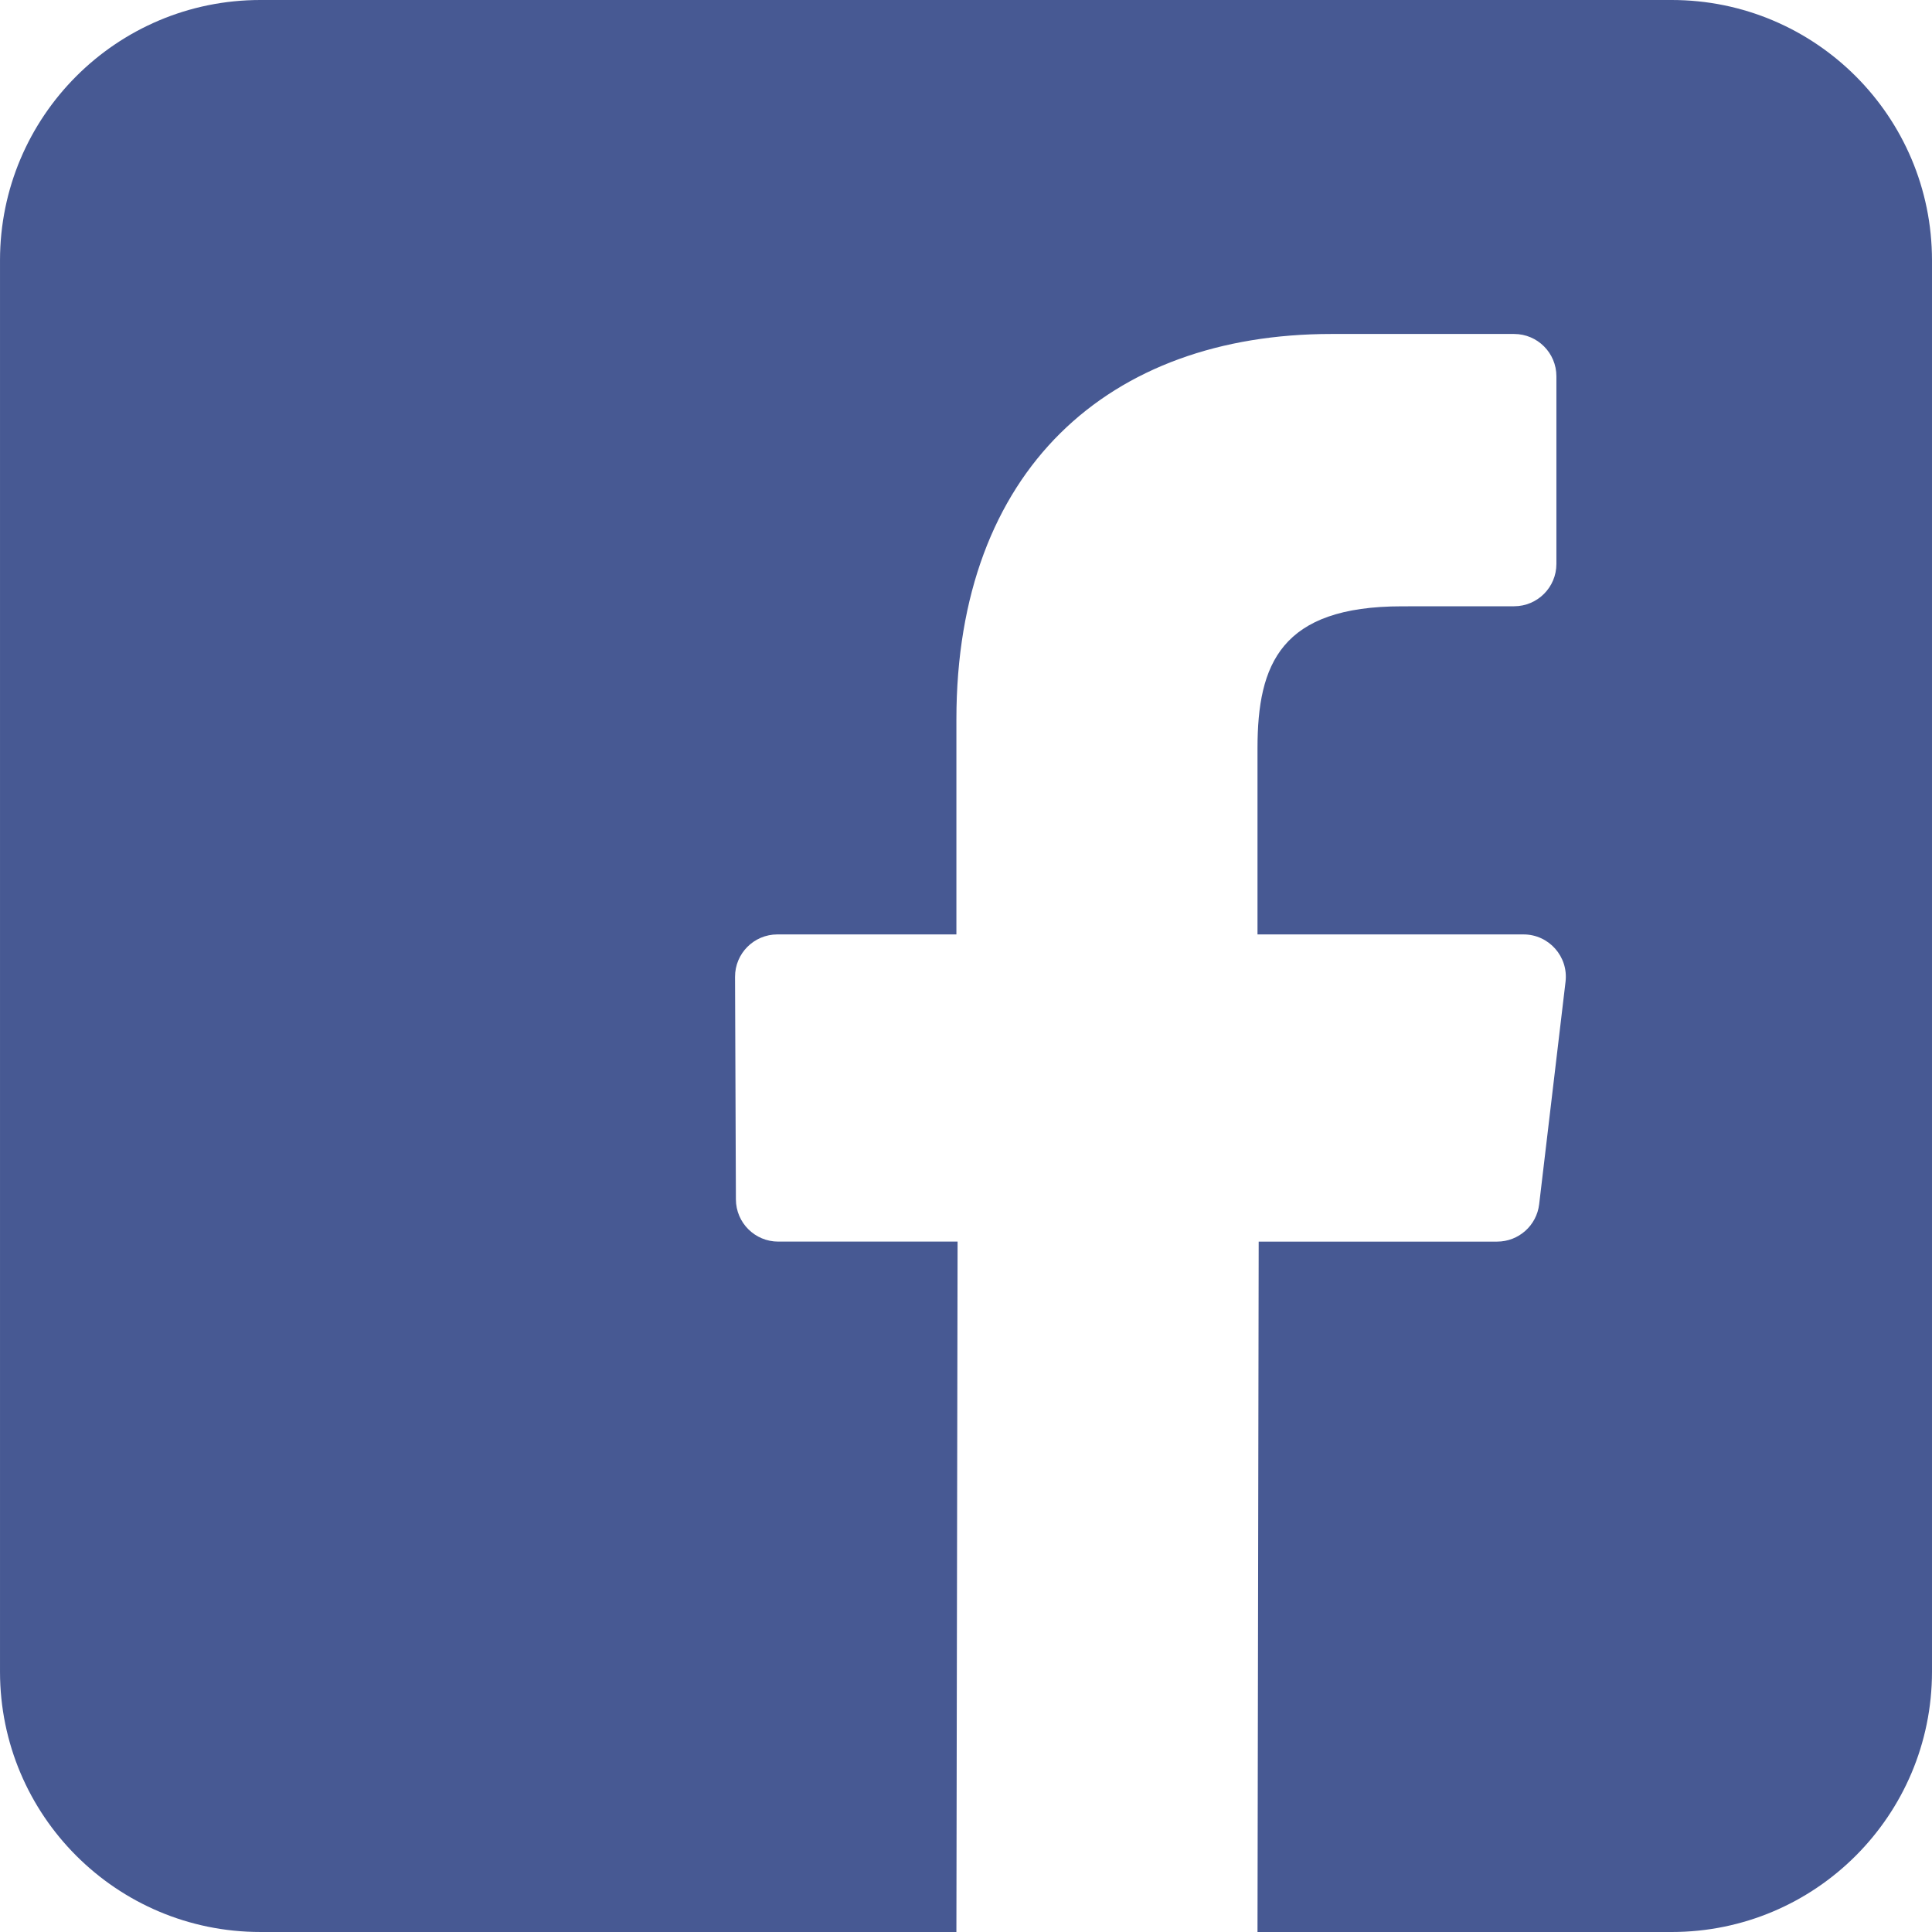
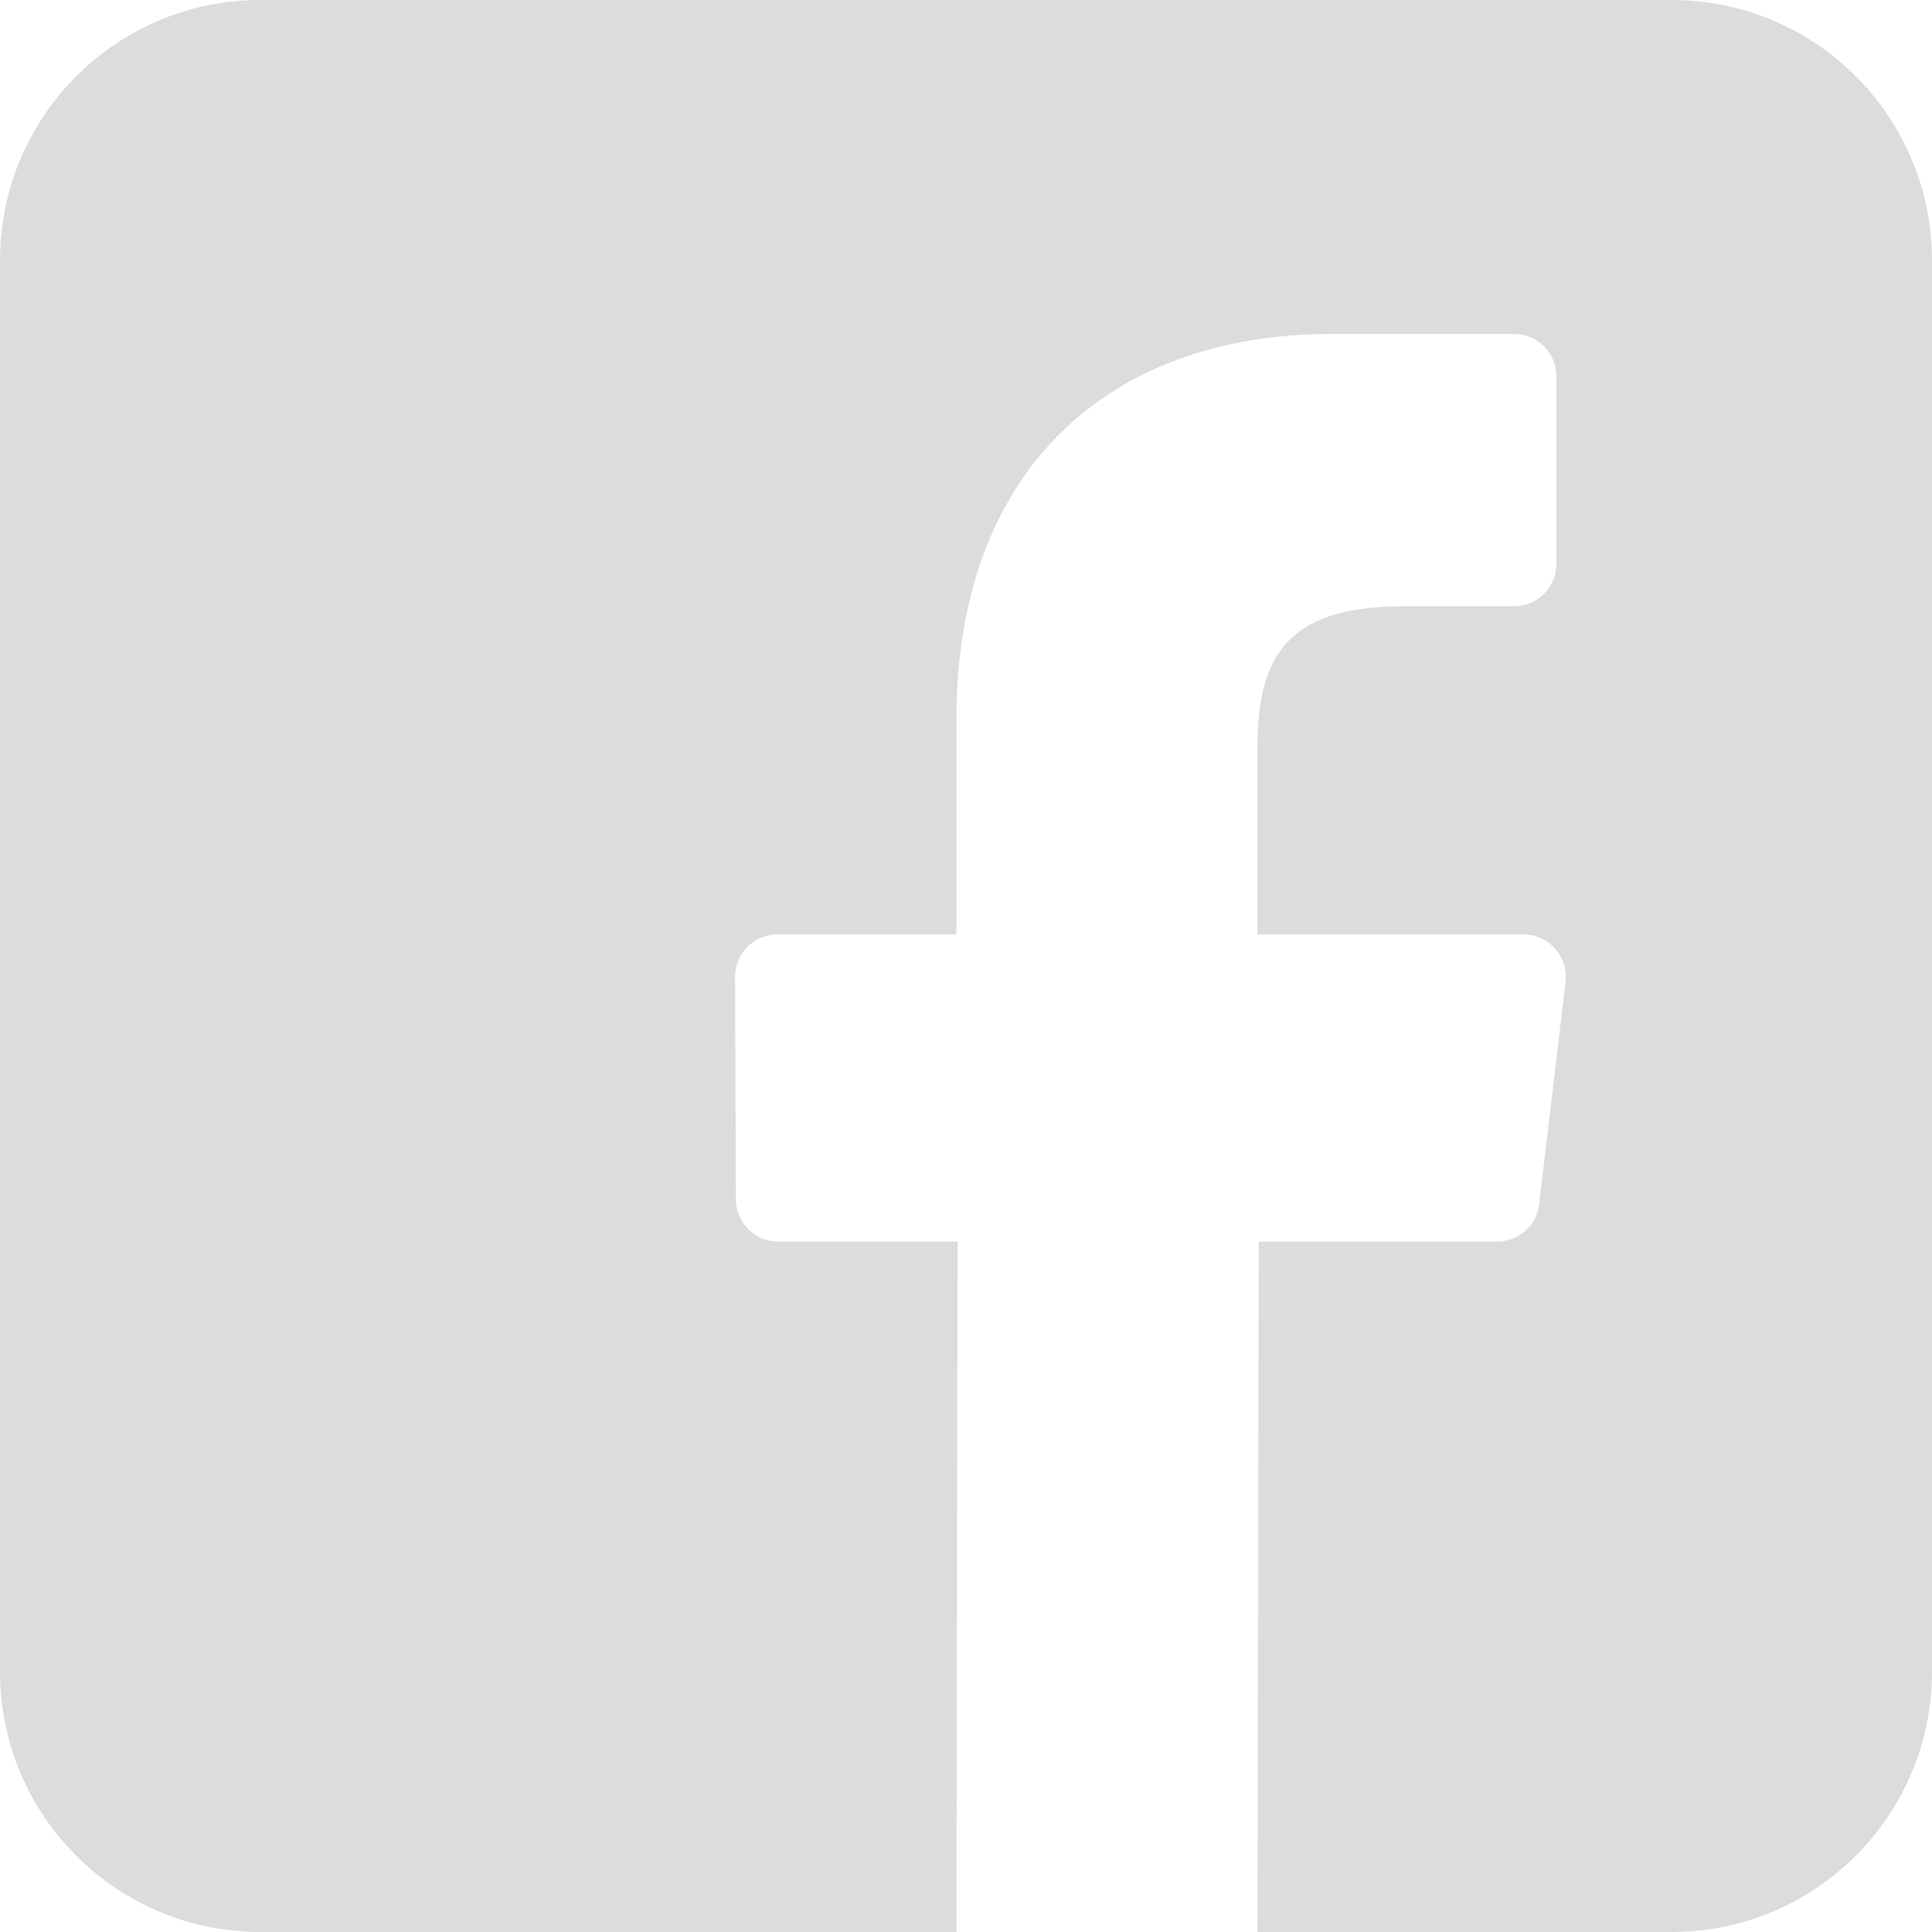
<svg xmlns="http://www.w3.org/2000/svg" version="1.1" id="Layer_1" x="0px" y="0px" viewBox="0 0 408.788 408.788" style="enable-background:new 0 0 408.788 408.788;" xml:space="preserve">
-   <path style="fill:#475993;" d="M353.701,0H55.087C24.665,0,0.002,24.662,0.002,55.085v298.616c0,30.423,24.662,55.085,55.085,55.085  h147.275l0.251-146.078h-37.951c-4.932,0-8.935-3.988-8.954-8.92l-0.182-47.087c-0.019-4.959,3.996-8.989,8.955-8.989h37.882  v-45.498c0-52.8,32.247-81.55,79.348-81.55h38.65c4.945,0,8.955,4.009,8.955,8.955v39.704c0,4.944-4.007,8.952-8.95,8.955  l-23.719,0.011c-25.615,0-30.575,12.172-30.575,30.035v39.389h56.285c5.363,0,9.524,4.683,8.892,10.009l-5.581,47.087  c-0.534,4.506-4.355,7.901-8.892,7.901h-50.453l-0.251,146.078h87.631c30.422,0,55.084-24.662,55.084-55.084V55.085  C408.786,24.662,384.124,0,353.701,0z" />
+   <path style="fill:#dcdcdc;" d="M353.701,0H55.087C24.665,0,0.002,24.662,0.002,55.085v298.616c0,30.423,24.662,55.085,55.085,55.085  h147.275l0.251-146.078h-37.951c-4.932,0-8.935-3.988-8.954-8.92l-0.182-47.087c-0.019-4.959,3.996-8.989,8.955-8.989h37.882  v-45.498c0-52.8,32.247-81.55,79.348-81.55h38.65c4.945,0,8.955,4.009,8.955,8.955v39.704c0,4.944-4.007,8.952-8.95,8.955  l-23.719,0.011c-25.615,0-30.575,12.172-30.575,30.035v39.389h56.285c5.363,0,9.524,4.683,8.892,10.009l-5.581,47.087  c-0.534,4.506-4.355,7.901-8.892,7.901h-50.453l-0.251,146.078h87.631c30.422,0,55.084-24.662,55.084-55.084V55.085  C408.786,24.662,384.124,0,353.701,0z" />
</svg>
